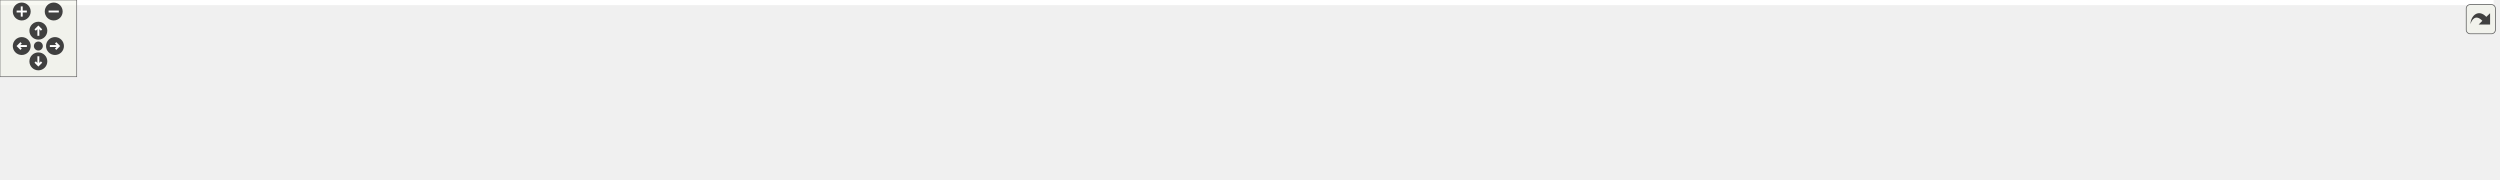
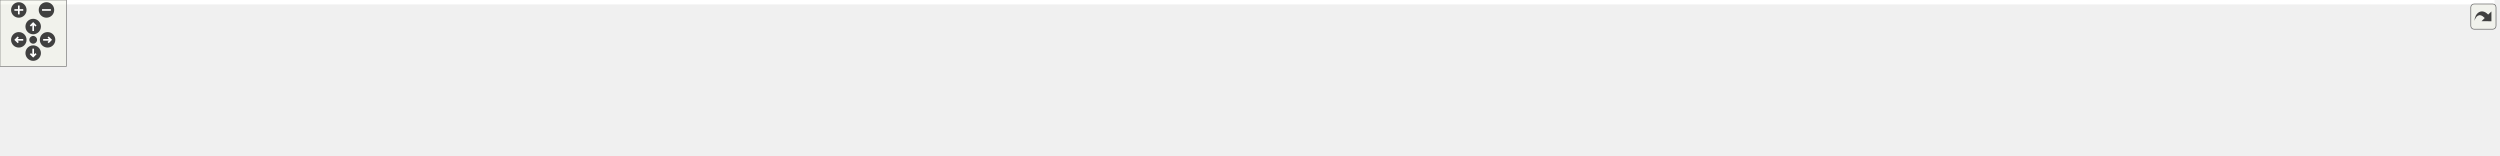
<svg xmlns="http://www.w3.org/2000/svg" xmlns:xlink="http://www.w3.org/1999/xlink" id="main" version="1.1" xml:space="preserve">
  <style type="text/css">
.edge:hover path { stroke: red; }
.edge:hover polygon { stroke: red; fill: red; }
</style>
  <defs>
    <circle id="rim" cx="0" cy="0" r="7" />
    <circle id="rim2" cx="0" cy="0" r="3.5" />
    <g id="zoomPlus">
      <use xlink:href="#rim" fill="#404040">
        <set attributeName="fill" to="#808080" begin="zoomplus.mouseover" end="zoomplus.mouseout" />
      </use>
      <path d="M-4,0h8M0,-4v8" fill="none" stroke="white" stroke-width="1.5" pointer-events="none" />
    </g>
    <g id="zoomMin">
      <use xlink:href="#rim" fill="#404040">
        <set attributeName="fill" to="#808080" begin="zoomminus.mouseover" end="zoomminus.mouseout" />
      </use>
      <path d="M-4,0h8" fill="none" stroke="white" stroke-width="1.5" pointer-events="none" />
    </g>
    <g id="dirArrow">
      <path fill="none" stroke="white" stroke-width="1.5" d="M0,-3.0v7 M-2.5,-0.5L0,-3.0L2.5,-0.5" />
    </g>
    <g id="resetDef">
      <use xlink:href="#rim2" fill="#404040">
        <set attributeName="fill" to="#808080" begin="reset.mouseover" end="reset.mouseout" />
      </use>
    </g>
  </defs>
  <svg id="graph" class="graph">
    <g id="viewport">
-       <polygon fill="white" stroke="transparent" points="-4,4 -4,-80 1950,-80 1950,4 -4,4" />
+       <polygon fill="white" stroke="transparent" points="-4,4 -4,-80 2255,-80 2255,4 -4,4" />
      <g id="node1" class="node">
        <g id="a_node1">
          <a xlink:title="Declaration for class Cantera::Species.">
-             <polygon fill="#bfbfbf" stroke="black" points="990.5,-56.5 990.5,-75.5 1050.5,-75.5 1050.5,-56.5 990.5,-56.5" />
-             <text text-anchor="middle" x="1020.5" y="-63.5" font-family="Helvetica,sans-Serif" font-size="10.00">Species.h</text>
+             <polygon fill="#bfbfbf" stroke="black" points="1179.5,-56.5 1179.5,-75.5 1239.5,-75.5 1239.5,-56.5 1179.5,-56.5" />
+             <text text-anchor="middle" x="1209.5" y="-63.5" font-family="Helvetica,sans-Serif" font-size="10.00">Species.h</text>
          </a>
        </g>
      </g>
      <g id="node2" class="node">
        <g id="a_node2">
-           <a xlink:href="../../dc/ddc/DebyeHuckel_8cpp.html" target="_top" xlink:title="Declarations for the DebyeHuckel ThermoPhase object, which models dilute electrolyte solutions (see T...">
-             <polygon fill="white" stroke="black" points="0,-0.5 0,-19.5 95,-19.5 95,-0.5 0,-0.5" />
-             <text text-anchor="middle" x="47.5" y="-7.5" font-family="Helvetica,sans-Serif" font-size="10.00">DebyeHuckel.cpp</text>
+           <a xlink:href="../../d4/d20/BinarySolutionTabulatedThermo_8cpp.html" target="_top" xlink:title="Implementation file for an binary solution model with tabulated standard state thermodynamic data (se...">
+             <polygon fill="white" stroke="black" points="0,-0.5 0,-19.5 173,-19.5 173,-0.5 0,-0.5" />
+             <text text-anchor="middle" x="86.5" y="-7.5" font-family="Helvetica,sans-Serif" font-size="10.00">BinarySolutionTabulatedThermo.cpp</text>
          </a>
        </g>
      </g>
      <g id="edge1" class="edge">
-         <path fill="none" stroke="midnightblue" d="M980.18,-64.61C851.8,-63.02 441.18,-55.31 103.5,-20 100.76,-19.71 97.95,-19.38 95.11,-19.02" />
-         <polygon fill="midnightblue" stroke="midnightblue" points="980.29,-68.11 990.33,-64.73 980.37,-61.11 980.29,-68.11" />
+         <path fill="none" stroke="midnightblue" d="M1169.08,-63.97C1031,-60.28 565.36,-46.57 181.5,-20 178.77,-19.81 176,-19.61 173.21,-19.4" />
+         <polygon fill="midnightblue" stroke="midnightblue" points="1169.11,-67.47 1179.19,-64.24 1169.29,-60.47 1169.11,-67.47" />
      </g>
      <g id="node3" class="node">
        <g id="a_node3">
-           <a xlink:href="../../d5/de4/GasTransport_8cpp.html" target="_top" xlink:title=" ">
-             <polygon fill="white" stroke="black" points="113,-0.5 113,-19.5 208,-19.5 208,-0.5 113,-0.5" />
-             <text text-anchor="middle" x="160.5" y="-7.5" font-family="Helvetica,sans-Serif" font-size="10.00">GasTransport.cpp</text>
+           <a xlink:href="../../dc/ddc/DebyeHuckel_8cpp.html" target="_top" xlink:title="Declarations for the DebyeHuckel ThermoPhase object, which models dilute electrolyte solutions (see T...">
+             <polygon fill="white" stroke="black" points="191,-0.5 191,-19.5 286,-19.5 286,-0.5 191,-0.5" />
+             <text text-anchor="middle" x="238.5" y="-7.5" font-family="Helvetica,sans-Serif" font-size="10.00">DebyeHuckel.cpp</text>
          </a>
        </g>
      </g>
      <g id="edge2" class="edge">
-         <path fill="none" stroke="midnightblue" d="M980.13,-64.22C862.24,-61.61 508.31,-51.53 216.5,-20 213.76,-19.7 210.95,-19.36 208.11,-19" />
-         <polygon fill="midnightblue" stroke="midnightblue" points="980.4,-67.72 990.48,-64.44 980.55,-60.72 980.4,-67.72" />
+         <path fill="none" stroke="midnightblue" d="M1169.27,-64.6C1041.16,-63 631.45,-55.25 294.5,-20 291.76,-19.71 288.95,-19.38 286.11,-19.02" />
+         <polygon fill="midnightblue" stroke="midnightblue" points="1169.35,-68.1 1179.39,-64.72 1169.44,-61.1 1169.35,-68.1" />
      </g>
      <g id="node4" class="node">
        <g id="a_node4">
-           <a xlink:href="../../de/d05/IdealSolidSolnPhase_8cpp.html" target="_top" xlink:title="Implementation file for an ideal solid solution model with incompressible thermodynamics (see Thermod...">
-             <polygon fill="white" stroke="black" points="226,-0.5 226,-19.5 351,-19.5 351,-0.5 226,-0.5" />
-             <text text-anchor="middle" x="288.5" y="-7.5" font-family="Helvetica,sans-Serif" font-size="10.00">IdealSolidSolnPhase.cpp</text>
+           <a xlink:href="../../d5/de4/GasTransport_8cpp.html" target="_top" xlink:title=" ">
+             <polygon fill="white" stroke="black" points="304,-0.5 304,-19.5 399,-19.5 399,-0.5 304,-0.5" />
+             <text text-anchor="middle" x="351.5" y="-7.5" font-family="Helvetica,sans-Serif" font-size="10.00">GasTransport.cpp</text>
          </a>
        </g>
      </g>
      <g id="edge3" class="edge">
-         <path fill="none" stroke="midnightblue" d="M980.2,-63.04C876.99,-57.86 594.81,-42.61 360.5,-20 357.49,-19.71 354.41,-19.39 351.31,-19.06" />
-         <polygon fill="midnightblue" stroke="midnightblue" points="980.03,-66.54 990.19,-63.54 980.38,-59.55 980.03,-66.54" />
+         <path fill="none" stroke="midnightblue" d="M1169.18,-64.21C1051.52,-61.59 698.54,-51.47 407.5,-20 404.76,-19.7 401.95,-19.36 399.11,-19" />
+         <polygon fill="midnightblue" stroke="midnightblue" points="1169.11,-67.71 1179.18,-64.43 1169.26,-60.71 1169.11,-67.71" />
      </g>
      <g id="node5" class="node">
        <g id="a_node5">
-           <a xlink:href="../../db/dcc/IonsFromNeutralVPSSTP_8cpp.html" target="_top" xlink:title="Definitions for the object which treats ionic liquids as made of ions as species even though the ther...">
-             <polygon fill="white" stroke="black" points="369.5,-0.5 369.5,-19.5 515.5,-19.5 515.5,-0.5 369.5,-0.5" />
-             <text text-anchor="middle" x="442.5" y="-7.5" font-family="Helvetica,sans-Serif" font-size="10.00">IonsFromNeutralVPSSTP.cpp</text>
+           <a xlink:href="../../de/d05/IdealSolidSolnPhase_8cpp.html" target="_top" xlink:title="Implementation file for an ideal solid solution model with incompressible thermodynamics (see Thermod...">
+             <polygon fill="white" stroke="black" points="417,-0.5 417,-19.5 542,-19.5 542,-0.5 417,-0.5" />
+             <text text-anchor="middle" x="479.5" y="-7.5" font-family="Helvetica,sans-Serif" font-size="10.00">IdealSolidSolnPhase.cpp</text>
          </a>
        </g>
      </g>
      <g id="edge4" class="edge">
-         <path fill="none" stroke="midnightblue" d="M980.09,-61.59C895.5,-54.41 693.64,-36.95 524.5,-20 521.65,-19.71 518.74,-19.42 515.81,-19.12" />
-         <polygon fill="midnightblue" stroke="midnightblue" points="980.03,-65.1 990.29,-62.46 980.62,-58.13 980.03,-65.1" />
+         <path fill="none" stroke="midnightblue" d="M1169.01,-63.02C1065.86,-57.81 784.86,-42.55 551.5,-20 548.49,-19.71 545.41,-19.39 542.31,-19.06" />
+         <polygon fill="midnightblue" stroke="midnightblue" points="1169.12,-66.53 1179.28,-63.54 1169.47,-59.54 1169.12,-66.53" />
      </g>
      <g id="node6" class="node">
        <g id="a_node6">
-           <a xlink:href="../../da/d5f/LatticePhase_8cpp.html" target="_top" xlink:title="Definitions for a simple thermodynamics model of a bulk phase derived from ThermoPhase,...">
-             <polygon fill="white" stroke="black" points="533.5,-0.5 533.5,-19.5 625.5,-19.5 625.5,-0.5 533.5,-0.5" />
-             <text text-anchor="middle" x="579.5" y="-7.5" font-family="Helvetica,sans-Serif" font-size="10.00">LatticePhase.cpp</text>
+           <a xlink:href="../../db/dcc/IonsFromNeutralVPSSTP_8cpp.html" target="_top" xlink:title="Definitions for the object which treats ionic liquids as made of ions as species even though the ther...">
+             <polygon fill="white" stroke="black" points="560.5,-0.5 560.5,-19.5 706.5,-19.5 706.5,-0.5 560.5,-0.5" />
+             <text text-anchor="middle" x="633.5" y="-7.5" font-family="Helvetica,sans-Serif" font-size="10.00">IonsFromNeutralVPSSTP.cpp</text>
          </a>
        </g>
      </g>
      <g id="edge5" class="edge">
-         <path fill="none" stroke="midnightblue" d="M980.23,-60.92C909.93,-53.67 760.34,-37.62 634.5,-20 631.63,-19.6 628.67,-19.17 625.69,-18.72" />
-         <polygon fill="midnightblue" stroke="midnightblue" points="980.1,-64.43 990.41,-61.97 980.82,-57.47 980.1,-64.43" />
+         <path fill="none" stroke="midnightblue" d="M1169.25,-61.59C1085.01,-54.39 883.96,-36.92 715.5,-20 712.65,-19.71 709.74,-19.42 706.81,-19.11" />
+         <polygon fill="midnightblue" stroke="midnightblue" points="1169.15,-65.09 1179.41,-62.45 1169.74,-58.12 1169.15,-65.09" />
      </g>
      <g id="node7" class="node">
        <g id="a_node7">
-           <a xlink:href="../../db/db8/PengRobinson_8cpp.html" target="_top" xlink:title=" ">
-             <polygon fill="white" stroke="black" points="644,-0.5 644,-19.5 743,-19.5 743,-0.5 644,-0.5" />
-             <text text-anchor="middle" x="693.5" y="-7.5" font-family="Helvetica,sans-Serif" font-size="10.00">PengRobinson.cpp</text>
+           <a xlink:href="../../da/d5f/LatticePhase_8cpp.html" target="_top" xlink:title="Definitions for a simple thermodynamics model of a bulk phase derived from ThermoPhase,...">
+             <polygon fill="white" stroke="black" points="724.5,-0.5 724.5,-19.5 816.5,-19.5 816.5,-0.5 724.5,-0.5" />
+             <text text-anchor="middle" x="770.5" y="-7.5" font-family="Helvetica,sans-Serif" font-size="10.00">LatticePhase.cpp</text>
          </a>
        </g>
      </g>
      <g id="edge6" class="edge">
-         <path fill="none" stroke="midnightblue" d="M980.12,-58.33C920.22,-48.44 807.95,-29.9 743.12,-19.19" />
-         <polygon fill="midnightblue" stroke="midnightblue" points="979.89,-61.84 990.32,-60.02 981.03,-54.93 979.89,-61.84" />
+         <path fill="none" stroke="midnightblue" d="M1168.9,-60.86C1098.76,-53.56 950.37,-37.52 825.5,-20 822.63,-19.6 819.67,-19.16 816.69,-18.71" />
+         <polygon fill="midnightblue" stroke="midnightblue" points="1168.77,-64.36 1179.07,-61.91 1169.49,-57.4 1168.77,-64.36" />
      </g>
      <g id="node8" class="node">
        <g id="a_node8">
-           <a xlink:href="../../de/dd9/Phase_8cpp.html" target="_top" xlink:title="Definition file for class Phase.">
-             <polygon fill="white" stroke="black" points="761,-0.5 761,-19.5 824,-19.5 824,-0.5 761,-0.5" />
-             <text text-anchor="middle" x="792.5" y="-7.5" font-family="Helvetica,sans-Serif" font-size="10.00">Phase.cpp</text>
+           <a xlink:href="../../db/db8/PengRobinson_8cpp.html" target="_top" xlink:title=" ">
+             <polygon fill="white" stroke="black" points="835,-0.5 835,-19.5 934,-19.5 934,-0.5 835,-0.5" />
+             <text text-anchor="middle" x="884.5" y="-7.5" font-family="Helvetica,sans-Serif" font-size="10.00">PengRobinson.cpp</text>
          </a>
        </g>
      </g>
      <g id="edge7" class="edge">
-         <path fill="none" stroke="midnightblue" d="M980.31,-55.48C935.73,-44.92 864.74,-28.11 824,-18.46" />
-         <polygon fill="midnightblue" stroke="midnightblue" points="979.69,-58.93 990.22,-57.83 981.3,-52.12 979.69,-58.93" />
+         <path fill="none" stroke="midnightblue" d="M1169.08,-58.28C1109.63,-48.41 998.68,-29.97 934.28,-19.27" />
+         <polygon fill="midnightblue" stroke="midnightblue" points="1168.78,-61.78 1179.22,-59.97 1169.93,-54.88 1168.78,-61.78" />
      </g>
      <g id="node9" class="node">
        <g id="a_node9">
-           <a xlink:href="../../dd/d0d/RedlichKwongMFTP_8cpp.html" target="_top" xlink:title=" ">
-             <polygon fill="white" stroke="black" points="842.5,-0.5 842.5,-19.5 966.5,-19.5 966.5,-0.5 842.5,-0.5" />
-             <text text-anchor="middle" x="904.5" y="-7.5" font-family="Helvetica,sans-Serif" font-size="10.00">RedlichKwongMFTP.cpp</text>
+           <a xlink:href="../../de/dd9/Phase_8cpp.html" target="_top" xlink:title="Definition file for class Phase.">
+             <polygon fill="white" stroke="black" points="952,-0.5 952,-19.5 1015,-19.5 1015,-0.5 952,-0.5" />
+             <text text-anchor="middle" x="983.5" y="-7.5" font-family="Helvetica,sans-Serif" font-size="10.00">Phase.cpp</text>
          </a>
        </g>
      </g>
      <g id="edge8" class="edge">
-         <path fill="none" stroke="midnightblue" d="M992.78,-52.1C971.11,-42.01 941.6,-28.27 922.79,-19.52" />
-         <polygon fill="midnightblue" stroke="midnightblue" points="991.58,-55.4 1002.12,-56.44 994.53,-49.05 991.58,-55.4" />
+         <path fill="none" stroke="midnightblue" d="M1169.7,-55.49C1125.64,-44.96 1055.54,-28.21 1015.09,-18.55" />
+         <polygon fill="midnightblue" stroke="midnightblue" points="1168.95,-58.91 1179.49,-57.83 1170.58,-52.1 1168.95,-58.91" />
      </g>
      <g id="node10" class="node">
        <g id="a_node10">
-           <a xlink:href="../../d7/d17/Species_8cpp_source.html" target="_top" xlink:title=" ">
-             <polygon fill="white" stroke="black" points="985,-0.5 985,-19.5 1056,-19.5 1056,-0.5 985,-0.5" />
-             <text text-anchor="middle" x="1020.5" y="-7.5" font-family="Helvetica,sans-Serif" font-size="10.00">Species.cpp</text>
+           <a xlink:href="../../da/dc4/PlasmaPhase_8cpp.html" target="_top" xlink:title=" ">
+             <polygon fill="white" stroke="black" points="1033.5,-0.5 1033.5,-19.5 1129.5,-19.5 1129.5,-0.5 1033.5,-0.5" />
+             <text text-anchor="middle" x="1081.5" y="-7.5" font-family="Helvetica,sans-Serif" font-size="10.00">PlasmaPhase.cpp</text>
          </a>
        </g>
      </g>
      <g id="edge9" class="edge">
-         <path fill="none" stroke="midnightblue" d="M1020.5,-45.8C1020.5,-36.91 1020.5,-26.78 1020.5,-19.75" />
-         <polygon fill="midnightblue" stroke="midnightblue" points="1017,-46.08 1020.5,-56.08 1024,-46.08 1017,-46.08" />
+         <path fill="none" stroke="midnightblue" d="M1179.88,-52.5C1155.88,-42.38 1122.72,-28.39 1101.69,-19.52" />
+         <polygon fill="midnightblue" stroke="midnightblue" points="1178.64,-55.78 1189.22,-56.44 1181.36,-49.33 1178.64,-55.78" />
      </g>
      <g id="node11" class="node">
        <g id="a_node11">
-           <a xlink:href="../../d1/ddb/StoichSubstance_8cpp.html" target="_top" xlink:title="Definition file for the StoichSubstance class, which represents a fixed-composition incompressible su...">
-             <polygon fill="white" stroke="black" points="1074.5,-0.5 1074.5,-19.5 1184.5,-19.5 1184.5,-0.5 1074.5,-0.5" />
-             <text text-anchor="middle" x="1129.5" y="-7.5" font-family="Helvetica,sans-Serif" font-size="10.00">StoichSubstance.cpp</text>
+           <a xlink:href="../../dd/d0d/RedlichKwongMFTP_8cpp.html" target="_top" xlink:title=" ">
+             <polygon fill="white" stroke="black" points="1147.5,-0.5 1147.5,-19.5 1271.5,-19.5 1271.5,-0.5 1147.5,-0.5" />
+             <text text-anchor="middle" x="1209.5" y="-7.5" font-family="Helvetica,sans-Serif" font-size="10.00">RedlichKwongMFTP.cpp</text>
          </a>
        </g>
      </g>
      <g id="edge10" class="edge">
-         <path fill="none" stroke="midnightblue" d="M1047.02,-51.86C1067.23,-41.85 1094.49,-28.35 1112.03,-19.65" />
-         <polygon fill="midnightblue" stroke="midnightblue" points="1045.42,-48.75 1038.01,-56.32 1048.53,-55.02 1045.42,-48.75" />
+         <path fill="none" stroke="midnightblue" d="M1209.5,-45.8C1209.5,-36.91 1209.5,-26.78 1209.5,-19.75" />
+         <polygon fill="midnightblue" stroke="midnightblue" points="1206,-46.08 1209.5,-56.08 1213,-46.08 1206,-46.08" />
      </g>
      <g id="node12" class="node">
        <g id="a_node12">
-           <a xlink:href="../../d4/d7e/SurfPhase_8cpp.html" target="_top" xlink:title="Definitions for a simple thermodynamic model of a surface phase derived from ThermoPhase,...">
-             <polygon fill="white" stroke="black" points="1203,-0.5 1203,-19.5 1284,-19.5 1284,-0.5 1203,-0.5" />
-             <text text-anchor="middle" x="1243.5" y="-7.5" font-family="Helvetica,sans-Serif" font-size="10.00">SurfPhase.cpp</text>
+           <a xlink:href="../../d7/d17/Species_8cpp_source.html" target="_top" xlink:title=" ">
+             <polygon fill="white" stroke="black" points="1290,-0.5 1290,-19.5 1361,-19.5 1361,-0.5 1290,-0.5" />
+             <text text-anchor="middle" x="1325.5" y="-7.5" font-family="Helvetica,sans-Serif" font-size="10.00">Species.cpp</text>
          </a>
        </g>
      </g>
      <g id="edge11" class="edge">
-         <path fill="none" stroke="midnightblue" d="M1060.45,-55.33C1102.43,-45.16 1167.82,-29.33 1208.03,-19.59" />
-         <polygon fill="midnightblue" stroke="midnightblue" points="1059.47,-51.96 1050.57,-57.72 1061.12,-58.77 1059.47,-51.96" />
+         <path fill="none" stroke="midnightblue" d="M1237.22,-52.1C1258.89,-42.01 1288.4,-28.27 1307.21,-19.52" />
+         <polygon fill="midnightblue" stroke="midnightblue" points="1235.47,-49.05 1227.88,-56.44 1238.42,-55.4 1235.47,-49.05" />
      </g>
      <g id="node13" class="node">
        <g id="a_node13">
-           <a xlink:href="../../d2/d3a/ThermoFactory_8cpp.html" target="_top" xlink:title="Definitions for the factory class that can create known ThermoPhase objects (see Thermodynamic Proper...">
-             <polygon fill="white" stroke="black" points="1302.5,-0.5 1302.5,-19.5 1402.5,-19.5 1402.5,-0.5 1302.5,-0.5" />
-             <text text-anchor="middle" x="1352.5" y="-7.5" font-family="Helvetica,sans-Serif" font-size="10.00">ThermoFactory.cpp</text>
+           <a xlink:href="../../d1/ddb/StoichSubstance_8cpp.html" target="_top" xlink:title="Definition file for the StoichSubstance class, which represents a fixed-composition incompressible su...">
+             <polygon fill="white" stroke="black" points="1379.5,-0.5 1379.5,-19.5 1489.5,-19.5 1489.5,-0.5 1379.5,-0.5" />
+             <text text-anchor="middle" x="1434.5" y="-7.5" font-family="Helvetica,sans-Serif" font-size="10.00">StoichSubstance.cpp</text>
          </a>
        </g>
      </g>
      <g id="edge12" class="edge">
-         <path fill="none" stroke="midnightblue" d="M1060.51,-58.49C1121.18,-48.62 1236.37,-29.89 1302.49,-19.13" />
-         <polygon fill="midnightblue" stroke="midnightblue" points="1059.86,-55.05 1050.55,-60.11 1060.98,-61.96 1059.86,-55.05" />
+         <path fill="none" stroke="midnightblue" d="M1249.81,-55.33C1292.16,-45.16 1358.14,-29.33 1398.71,-19.59" />
+         <polygon fill="midnightblue" stroke="midnightblue" points="1248.75,-51.98 1239.84,-57.72 1250.39,-58.79 1248.75,-51.98" />
      </g>
      <g id="node14" class="node">
        <g id="a_node14">
-           <a xlink:href="../../df/d7e/ThermoPhase_8cpp.html" target="_top" xlink:title="Definition file for class ThermoPhase, the base class for phases with thermodynamic properties (see c...">
-             <polygon fill="white" stroke="black" points="1420.5,-0.5 1420.5,-19.5 1516.5,-19.5 1516.5,-0.5 1420.5,-0.5" />
-             <text text-anchor="middle" x="1468.5" y="-7.5" font-family="Helvetica,sans-Serif" font-size="10.00">ThermoPhase.cpp</text>
+           <a xlink:href="../../d4/d7e/SurfPhase_8cpp.html" target="_top" xlink:title="Definitions for a simple thermodynamic model of a surface phase derived from ThermoPhase,...">
+             <polygon fill="white" stroke="black" points="1508,-0.5 1508,-19.5 1589,-19.5 1589,-0.5 1508,-0.5" />
+             <text text-anchor="middle" x="1548.5" y="-7.5" font-family="Helvetica,sans-Serif" font-size="10.00">SurfPhase.cpp</text>
          </a>
        </g>
      </g>
      <g id="edge13" class="edge">
-         <path fill="none" stroke="midnightblue" d="M1061.29,-60.88C1132.48,-53.55 1283.99,-37.4 1411.5,-20 1414.38,-19.61 1417.34,-19.19 1420.32,-18.75" />
-         <polygon fill="midnightblue" stroke="midnightblue" points="1060.56,-57.43 1050.97,-61.93 1061.28,-64.4 1060.56,-57.43" />
+         <path fill="none" stroke="midnightblue" d="M1250.12,-58.98C1306.09,-50.62 1410.05,-34.84 1498.5,-20 1501.54,-19.49 1504.69,-18.95 1507.85,-18.4" />
+         <polygon fill="midnightblue" stroke="midnightblue" points="1249.29,-55.57 1239.91,-60.51 1250.32,-62.49 1249.29,-55.57" />
      </g>
      <g id="node15" class="node">
        <g id="a_node15">
-           <a xlink:href="../../da/dc7/TransportData_8cpp.html" target="_top" xlink:title=" ">
-             <polygon fill="white" stroke="black" points="1534.5,-0.5 1534.5,-19.5 1632.5,-19.5 1632.5,-0.5 1534.5,-0.5" />
-             <text text-anchor="middle" x="1583.5" y="-7.5" font-family="Helvetica,sans-Serif" font-size="10.00">TransportData.cpp</text>
+           <a xlink:href="../../d2/d3a/ThermoFactory_8cpp.html" target="_top" xlink:title="Definitions for the factory class that can create known ThermoPhase objects (see Thermodynamic Proper...">
+             <polygon fill="white" stroke="black" points="1607.5,-0.5 1607.5,-19.5 1707.5,-19.5 1707.5,-0.5 1607.5,-0.5" />
+             <text text-anchor="middle" x="1657.5" y="-7.5" font-family="Helvetica,sans-Serif" font-size="10.00">ThermoFactory.cpp</text>
          </a>
        </g>
      </g>
      <g id="edge14" class="edge">
-         <path fill="none" stroke="midnightblue" d="M1060.82,-62.3C1146.54,-56.37 1353.14,-41.03 1525.5,-20 1528.43,-19.64 1531.45,-19.25 1534.48,-18.84" />
-         <polygon fill="midnightblue" stroke="midnightblue" points="1060.48,-58.82 1050.74,-62.99 1060.96,-65.8 1060.48,-58.82" />
+         <path fill="none" stroke="midnightblue" d="M1250.07,-60.8C1320.88,-53.35 1471.6,-37.01 1598.5,-20 1601.38,-19.61 1604.33,-19.21 1607.31,-18.78" />
+         <polygon fill="midnightblue" stroke="midnightblue" points="1249.39,-57.35 1239.81,-61.87 1250.12,-64.31 1249.39,-57.35" />
      </g>
      <g id="node16" class="node">
        <g id="a_node16">
-           <a xlink:href="../../d9/da4/VPStandardStateTP_8cpp.html" target="_top" xlink:title="Definition file for a derived class of ThermoPhase that handles variable pressure standard state meth...">
-             <polygon fill="white" stroke="black" points="1650.5,-0.5 1650.5,-19.5 1772.5,-19.5 1772.5,-0.5 1650.5,-0.5" />
-             <text text-anchor="middle" x="1711.5" y="-7.5" font-family="Helvetica,sans-Serif" font-size="10.00">VPStandardStateTP.cpp</text>
+           <a xlink:href="../../df/d7e/ThermoPhase_8cpp.html" target="_top" xlink:title="Definition file for class ThermoPhase, the base class for phases with thermodynamic properties (see c...">
+             <polygon fill="white" stroke="black" points="1725.5,-0.5 1725.5,-19.5 1821.5,-19.5 1821.5,-0.5 1725.5,-0.5" />
+             <text text-anchor="middle" x="1773.5" y="-7.5" font-family="Helvetica,sans-Serif" font-size="10.00">ThermoPhase.cpp</text>
          </a>
        </g>
      </g>
      <g id="edge15" class="edge">
-         <path fill="none" stroke="midnightblue" d="M1060.76,-62.86C1159.73,-57.43 1422.8,-41.97 1641.5,-20 1644.43,-19.71 1647.42,-19.39 1650.44,-19.05" />
-         <polygon fill="midnightblue" stroke="midnightblue" points="1060.4,-59.37 1050.6,-63.41 1060.78,-66.36 1060.4,-59.37" />
+         <path fill="none" stroke="midnightblue" d="M1249.67,-62.37C1335.55,-56.54 1543.27,-41.34 1716.5,-20 1719.38,-19.64 1722.35,-19.25 1725.33,-18.84" />
+         <polygon fill="midnightblue" stroke="midnightblue" points="1249.32,-58.88 1239.58,-63.05 1249.79,-65.87 1249.32,-58.88" />
      </g>
      <g id="node17" class="node">
        <g id="a_node17">
-           <a xlink:href="../../da/d67/YamlWriter_8cpp_source.html" target="_top" xlink:title=" ">
-             <polygon fill="white" stroke="black" points="1790.5,-0.5 1790.5,-19.5 1872.5,-19.5 1872.5,-0.5 1790.5,-0.5" />
-             <text text-anchor="middle" x="1831.5" y="-7.5" font-family="Helvetica,sans-Serif" font-size="10.00">YamlWriter.cpp</text>
+           <a xlink:href="../../da/dc7/TransportData_8cpp.html" target="_top" xlink:title=" ">
+             <polygon fill="white" stroke="black" points="1839.5,-0.5 1839.5,-19.5 1937.5,-19.5 1937.5,-0.5 1839.5,-0.5" />
+             <text text-anchor="middle" x="1888.5" y="-7.5" font-family="Helvetica,sans-Serif" font-size="10.00">TransportData.cpp</text>
          </a>
        </g>
      </g>
      <g id="edge16" class="edge">
-         <path fill="none" stroke="midnightblue" d="M1061.04,-64.3C1174.94,-61.97 1507.46,-52.65 1781.5,-20 1784.39,-19.66 1787.37,-19.25 1790.36,-18.81" />
-         <polygon fill="midnightblue" stroke="midnightblue" points="1060.63,-60.81 1050.71,-64.5 1060.77,-67.81 1060.63,-60.81" />
+         <path fill="none" stroke="midnightblue" d="M1249.8,-63.22C1348.86,-58.6 1612.1,-44.82 1830.5,-20 1833.44,-19.67 1836.45,-19.29 1839.49,-18.89" />
+         <polygon fill="midnightblue" stroke="midnightblue" points="1249.46,-59.73 1239.63,-63.69 1249.78,-66.73 1249.46,-59.73" />
      </g>
      <g id="node18" class="node">
        <g id="a_node18">
+           <a xlink:href="../../d9/da4/VPStandardStateTP_8cpp.html" target="_top" xlink:title="Definition file for a derived class of ThermoPhase that handles variable pressure standard state meth...">
+             <polygon fill="white" stroke="black" points="1955.5,-0.5 1955.5,-19.5 2077.5,-19.5 2077.5,-0.5 1955.5,-0.5" />
+             <text text-anchor="middle" x="2016.5" y="-7.5" font-family="Helvetica,sans-Serif" font-size="10.00">VPStandardStateTP.cpp</text>
+           </a>
+         </g>
+       </g>
+       <g id="edge17" class="edge">
+         <path fill="none" stroke="midnightblue" d="M1249.84,-63.49C1361.05,-59.11 1681.31,-45.12 1946.5,-20 1949.43,-19.72 1952.42,-19.42 1955.44,-19.09" />
+         <polygon fill="midnightblue" stroke="midnightblue" points="1249.6,-59.99 1239.74,-63.88 1249.87,-66.99 1249.6,-59.99" />
+       </g>
+       <g id="node19" class="node">
+         <g id="a_node19">
+           <a xlink:href="../../da/d67/YamlWriter_8cpp_source.html" target="_top" xlink:title=" ">
+             <polygon fill="white" stroke="black" points="2095.5,-0.5 2095.5,-19.5 2177.5,-19.5 2177.5,-0.5 2095.5,-0.5" />
+             <text text-anchor="middle" x="2136.5" y="-7.5" font-family="Helvetica,sans-Serif" font-size="10.00">YamlWriter.cpp</text>
+           </a>
+         </g>
+       </g>
+       <g id="edge18" class="edge">
+         <path fill="none" stroke="midnightblue" d="M1249.74,-64.75C1374.43,-63.58 1765.31,-57 2086.5,-20 2089.39,-19.67 2092.37,-19.27 2095.36,-18.83" />
+         <polygon fill="midnightblue" stroke="midnightblue" points="1249.49,-61.25 1239.52,-64.84 1249.55,-68.25 1249.49,-61.25" />
+       </g>
+       <g id="node20" class="node">
+         <g id="a_node20">
          <a xlink:href="../../df/d32/thermo_8h.html" target="_top" xlink:title="Support for thermo property calculation from C++ application programs.">
-             <polygon fill="white" stroke="black" points="1891,-0.5 1891,-19.5 1946,-19.5 1946,-0.5 1891,-0.5" />
-             <text text-anchor="middle" x="1918.5" y="-7.5" font-family="Helvetica,sans-Serif" font-size="10.00">thermo.h</text>
-           </a>
-         </g>
-       </g>
-       <g id="edge17" class="edge">
-         <path fill="none" stroke="midnightblue" d="M1060.96,-65.55C1184.61,-66.66 1568.14,-65.89 1881.5,-20 1884.51,-19.56 1887.63,-18.99 1890.73,-18.34" />
-         <polygon fill="midnightblue" stroke="midnightblue" points="1060.86,-62.05 1050.82,-65.45 1060.79,-69.05 1060.86,-62.05" />
+             <polygon fill="white" stroke="black" points="2196,-0.5 2196,-19.5 2251,-19.5 2251,-0.5 2196,-0.5" />
+             <text text-anchor="middle" x="2223.5" y="-7.5" font-family="Helvetica,sans-Serif" font-size="10.00">thermo.h</text>
+           </a>
+         </g>
+       </g>
+       <g id="edge19" class="edge">
+         <path fill="none" stroke="midnightblue" d="M1250.1,-64.17C1410.63,-60.74 2001.25,-46.54 2186.5,-20 2189.51,-19.57 2192.63,-19 2195.73,-18.36" />
+         <polygon fill="midnightblue" stroke="midnightblue" points="1249.65,-60.68 1239.73,-64.39 1249.8,-67.68 1249.65,-60.68" />
      </g>
    </g>
  </svg>
  <g id="navigator" transform="translate(0 0)" fill="#404254">
    <rect fill="#f2f5e9" fill-opacity="0.5" stroke="#606060" stroke-width=".5" x="0" y="0" width="60" height="60" />
    <use id="zoomplus" xlink:href="#zoomPlus" x="17" y="9" />
    <use id="zoomminus" xlink:href="#zoomMin" x="42" y="9" />
    <use id="reset" xlink:href="#resetDef" x="30" y="36" />
    <g id="arrowUp" xlink:href="#dirArrow" transform="translate(30 24)">
      <use xlink:href="#rim" fill="#404040">
        <set attributeName="fill" to="#808080" begin="arrowUp.mouseover" end="arrowUp.mouseout" />
      </use>
      <path fill="none" stroke="white" stroke-width="1.5" d="M0,-3.0v7 M-2.5,-0.5L0,-3.0L2.5,-0.5" />
    </g>
    <g id="arrowRight" xlink:href="#dirArrow" transform="rotate(90) translate(36 -43)">
      <use xlink:href="#rim" fill="#404040">
        <set attributeName="fill" to="#808080" begin="arrowRight.mouseover" end="arrowRight.mouseout" />
      </use>
      <path fill="none" stroke="white" stroke-width="1.5" d="M0,-3.0v7 M-2.5,-0.5L0,-3.0L2.5,-0.5" />
    </g>
    <g id="arrowDown" xlink:href="#dirArrow" transform="rotate(180) translate(-30 -48)">
      <use xlink:href="#rim" fill="#404040">
        <set attributeName="fill" to="#808080" begin="arrowDown.mouseover" end="arrowDown.mouseout" />
      </use>
      <path fill="none" stroke="white" stroke-width="1.5" d="M0,-3.0v7 M-2.5,-0.5L0,-3.0L2.5,-0.5" />
    </g>
    <g id="arrowLeft" xlink:href="#dirArrow" transform="rotate(270) translate(-36 17)">
      <use xlink:href="#rim" fill="#404040">
        <set attributeName="fill" to="#808080" begin="arrowLeft.mouseover" end="arrowLeft.mouseout" />
      </use>
      <path fill="none" stroke="white" stroke-width="1.5" d="M0,-3.0v7 M-2.5,-0.5L0,-3.0L2.5,-0.5" />
    </g>
  </g>
  <svg viewBox="0 0 15 15" width="100%" height="30px" preserveAspectRatio="xMaxYMin meet">
    <g id="arrow_out" transform="scale(0.3 0.3)">
      <a xlink:href="Species_8h__dep__incl_org.svg" target="_base">
        <rect id="button" ry="5" rx="5" y="6" x="6" height="38" width="38" fill="#f2f5e9" fill-opacity="0.5" stroke="#606060" stroke-width="1.0" />
        <path id="arrow" d="M 11.5,31.437 C 11.94,20.098 22.043,11.323 32.159,21.979 L 37.069,17.246 C 37.069,17.246 37.088,32 37.088,32 L 22.16,31.978 C 22.16,31.978 26.998,27.14 26.998,27.14 C 18.529,18.264 13.292,25.23 11.5,31.437 z" style="fill:#404040;" />
      </a>
    </g>
  </svg>
</svg>
